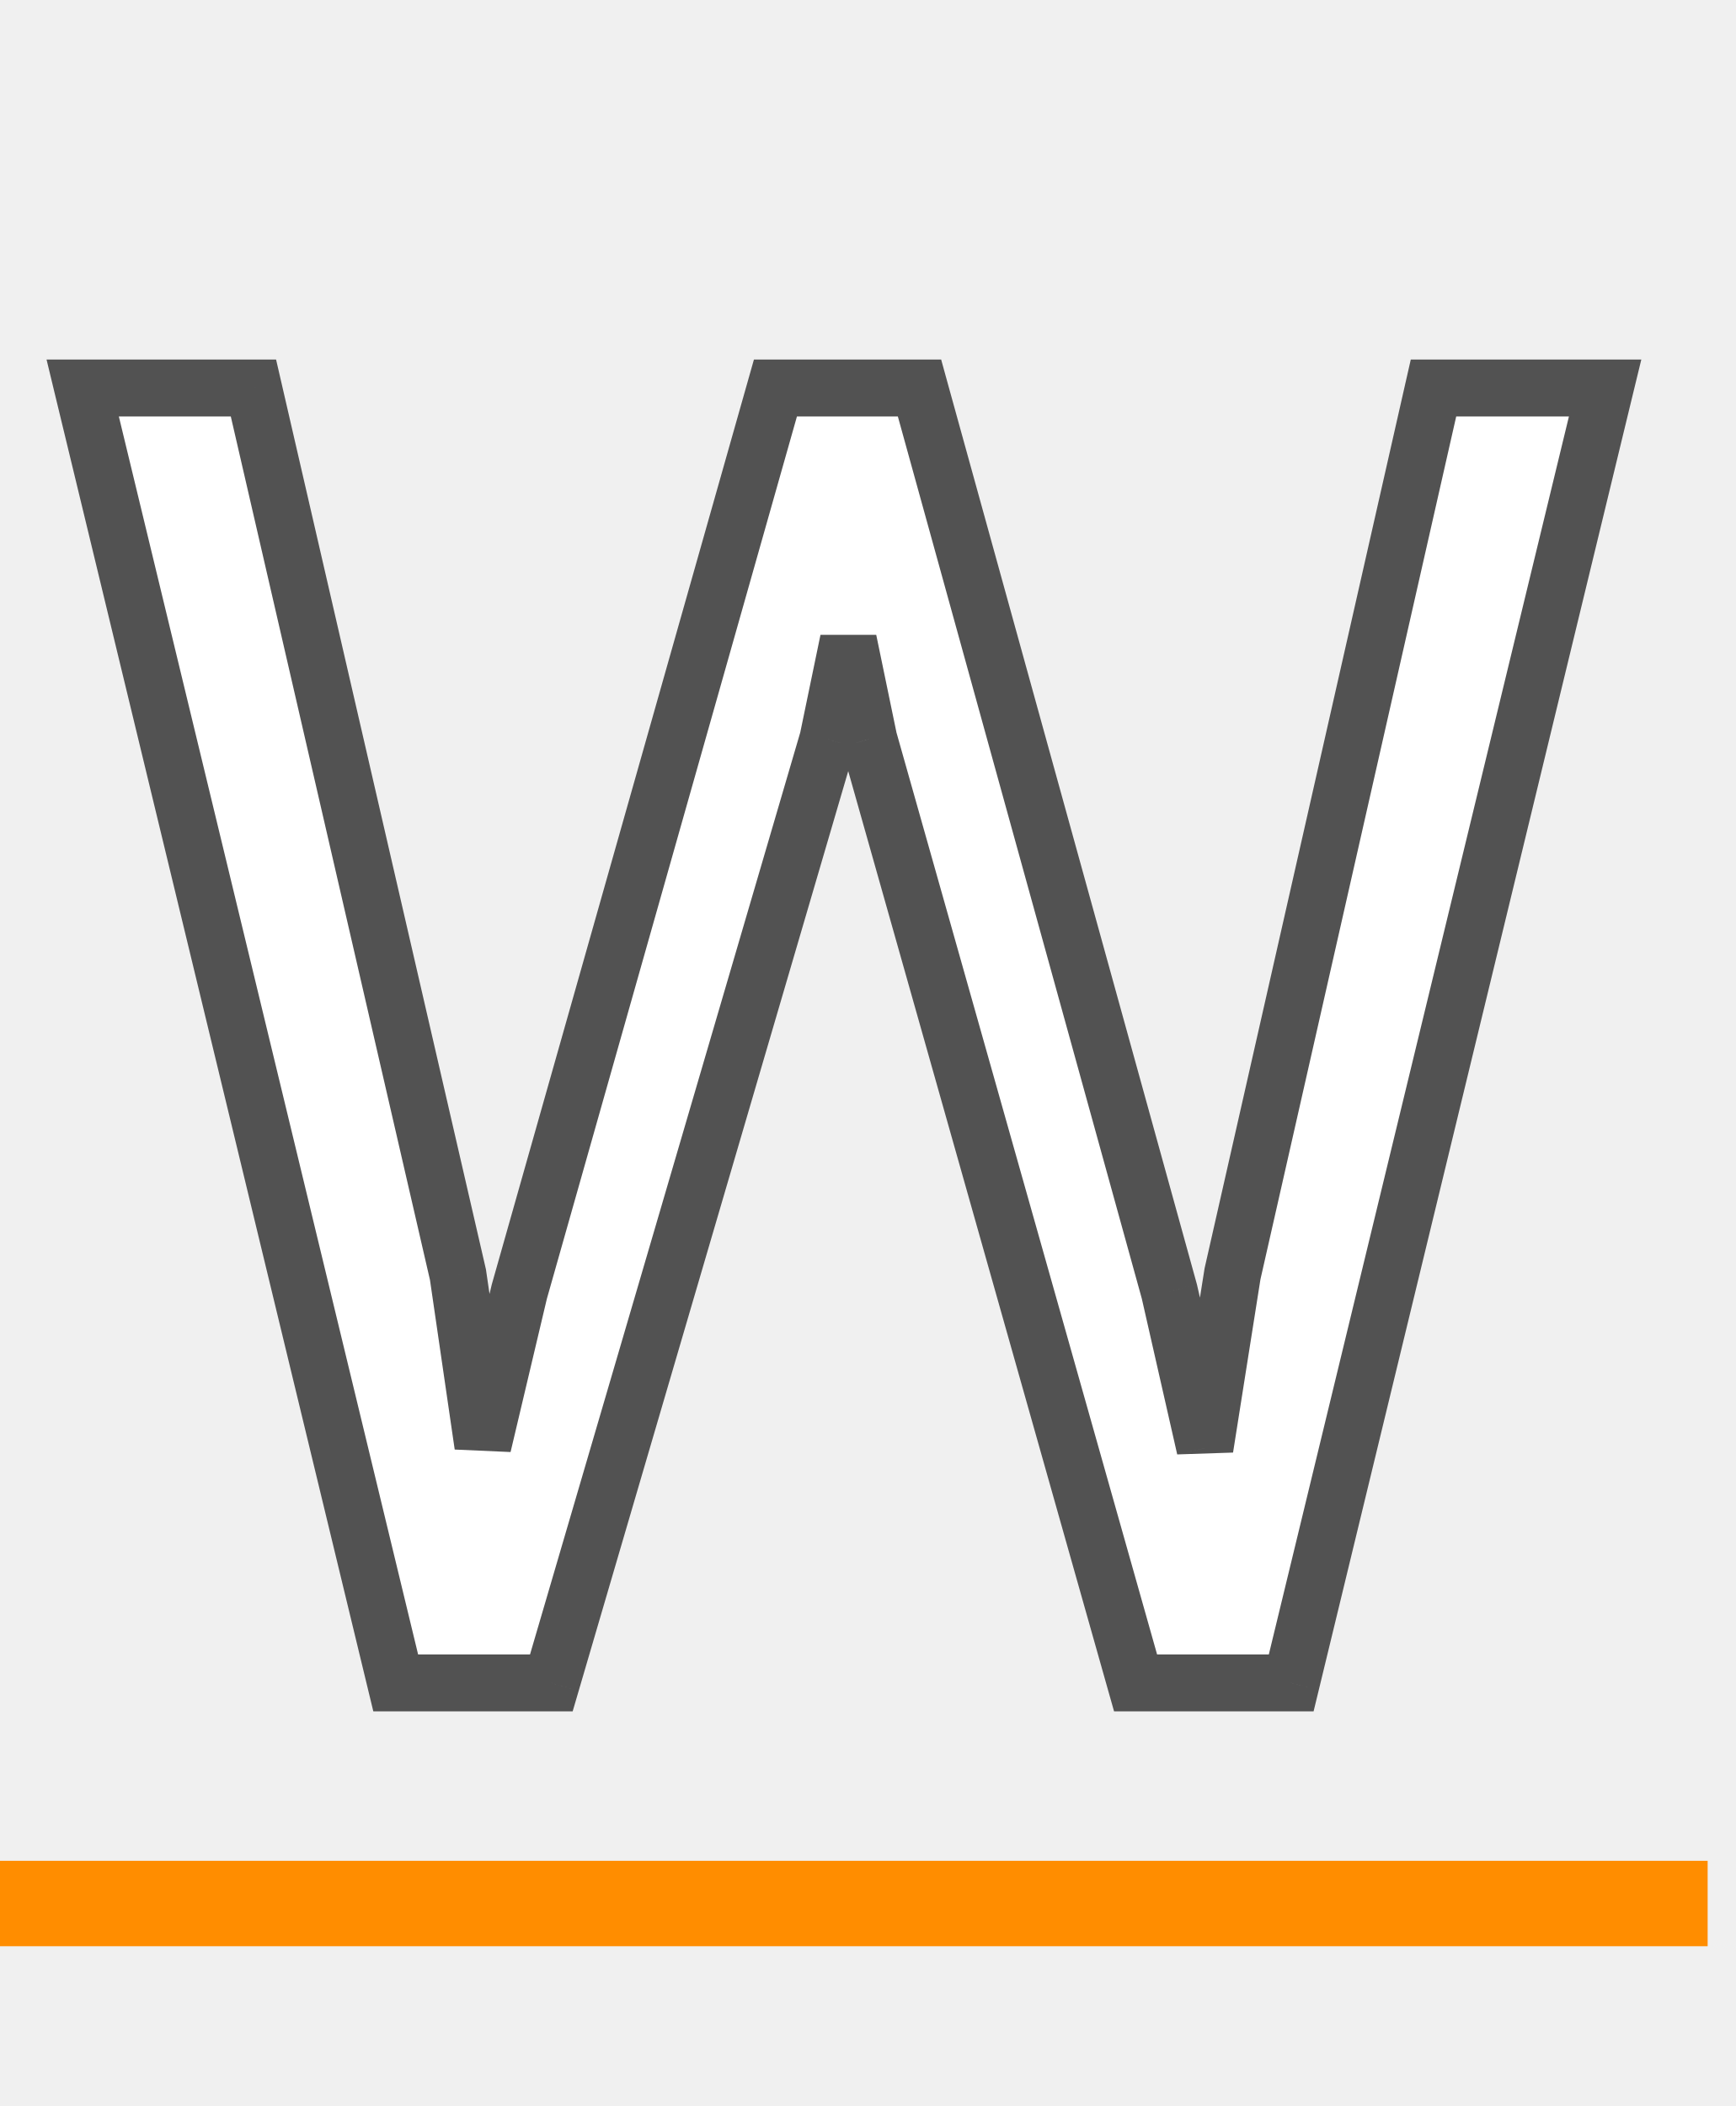
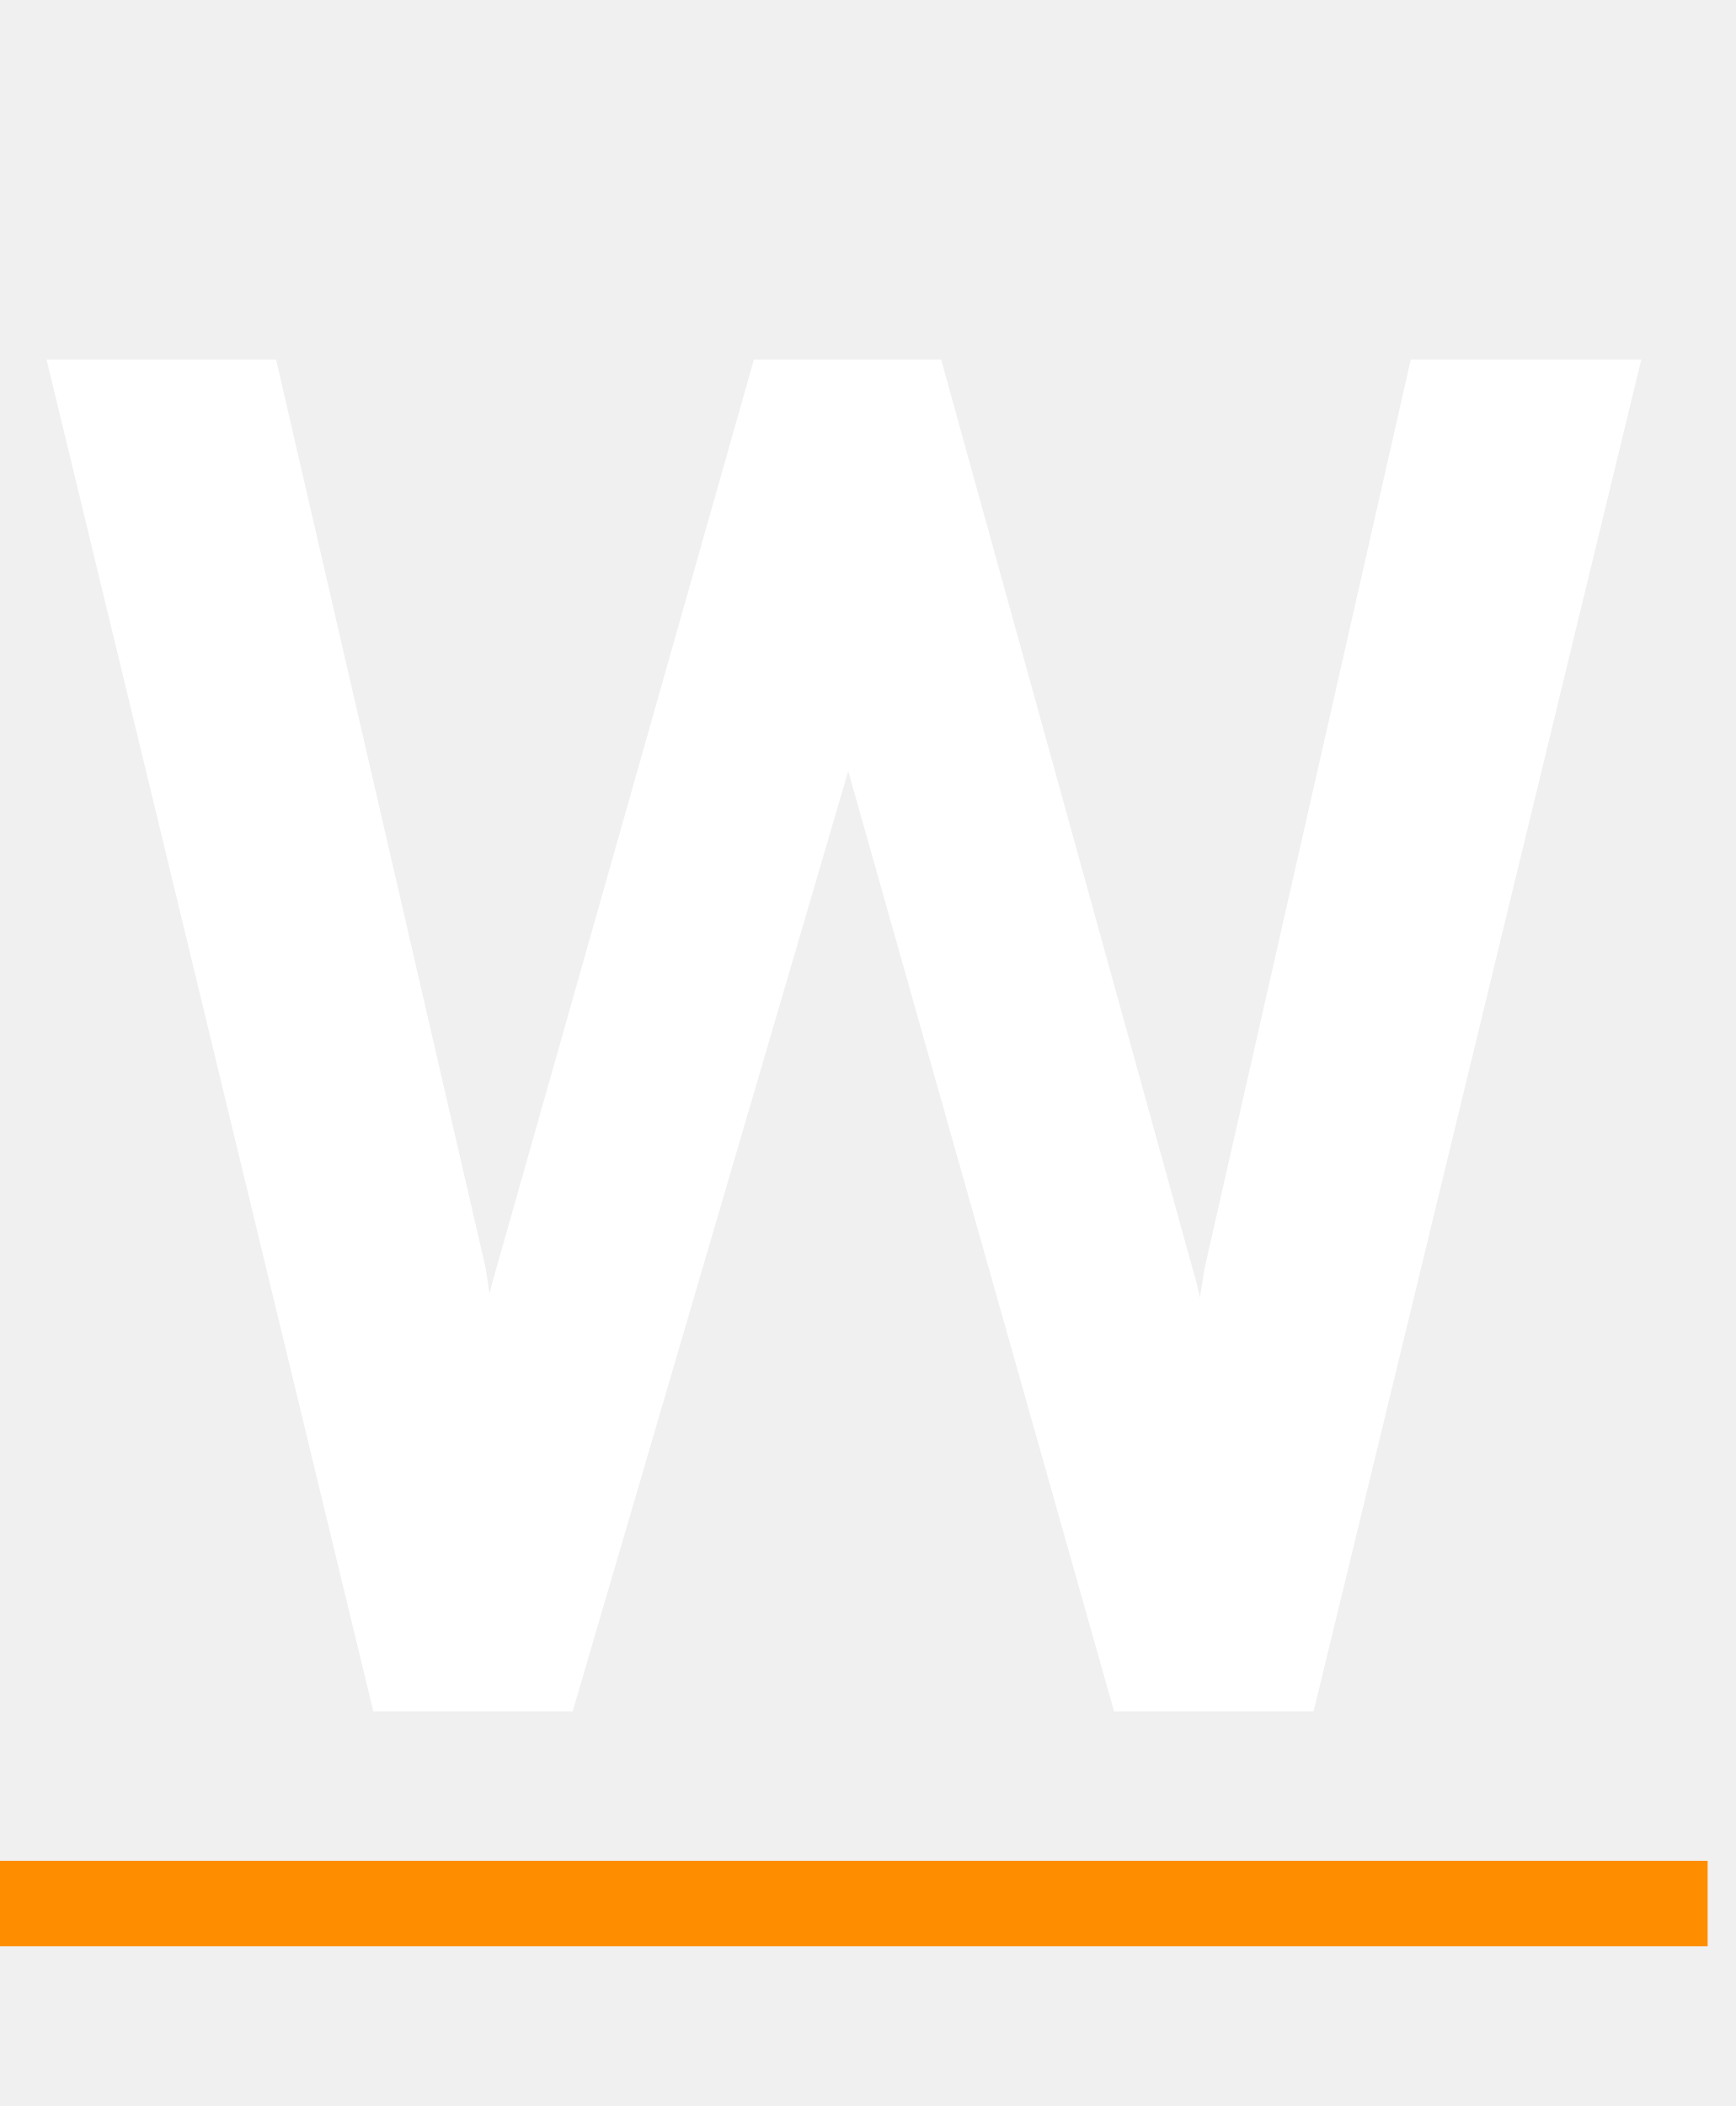
<svg xmlns="http://www.w3.org/2000/svg" width="61" height="74" viewBox="0 0 61 74" fill="none">
  <path d="M16.094 44.79L16.969 50.79L18.25 45.384L27.25 13.634H32.312L41.094 45.384L42.344 50.884L43.312 44.759L50.375 13.634H56.406L45.375 59.134H39.906L30.531 25.977L29.812 22.509L29.094 25.977L19.375 59.134H13.906L2.906 13.634H8.906L16.094 44.79Z" fill="white" />
-   <path d="M16.094 44.79L17.083 44.646L17.077 44.605L17.068 44.565L16.094 44.79ZM16.969 50.79L15.979 50.934L17.942 51.021L16.969 50.79ZM18.25 45.384L17.288 45.111L17.282 45.132L17.277 45.153L18.25 45.384ZM27.25 13.634V12.634H26.494L26.288 13.361L27.25 13.634ZM32.312 13.634L33.276 13.367L33.074 12.634H32.312V13.634ZM41.094 45.384L42.069 45.162L42.064 45.14L42.058 45.117L41.094 45.384ZM42.344 50.884L41.369 51.105L43.331 51.04L42.344 50.884ZM43.312 44.759L42.337 44.538L42.33 44.57L42.325 44.603L43.312 44.759ZM50.375 13.634V12.634H49.577L49.4 13.412L50.375 13.634ZM56.406 13.634L57.378 13.869L57.678 12.634H56.406V13.634ZM45.375 59.134V60.134H46.161L46.347 59.369L45.375 59.134ZM39.906 59.134L38.944 59.406L39.15 60.134H39.906V59.134ZM30.531 25.977L29.552 26.18L29.559 26.215L29.569 26.25L30.531 25.977ZM29.812 22.509L30.792 22.306H28.833L29.812 22.509ZM29.094 25.977L30.053 26.259L30.065 26.22L30.073 26.18L29.094 25.977ZM19.375 59.134V60.134H20.124L20.335 59.415L19.375 59.134ZM13.906 59.134L12.934 59.369L13.119 60.134H13.906V59.134ZM2.906 13.634V12.634H1.636L1.934 13.869L2.906 13.634ZM8.906 13.634L9.881 13.409L9.702 12.634H8.906V13.634ZM15.104 44.934L15.979 50.934L17.958 50.646L17.083 44.646L15.104 44.934ZM17.942 51.021L19.223 45.614L17.277 45.153L15.996 50.559L17.942 51.021ZM19.212 45.657L28.212 13.906L26.288 13.361L17.288 45.111L19.212 45.657ZM27.25 14.634H32.312V12.634H27.25V14.634ZM31.349 13.9L40.13 45.65L42.058 45.117L33.276 13.367L31.349 13.9ZM40.119 45.605L41.369 51.105L43.319 50.662L42.069 45.162L40.119 45.605ZM43.331 51.04L44.3 44.915L42.325 44.603L41.356 50.728L43.331 51.04ZM44.288 44.98L51.35 13.855L49.4 13.412L42.337 44.538L44.288 44.98ZM50.375 14.634H56.406V12.634H50.375V14.634ZM55.434 13.398L44.403 58.898L46.347 59.369L57.378 13.869L55.434 13.398ZM45.375 58.134H39.906V60.134H45.375V58.134ZM40.868 58.862L31.494 25.706L29.569 26.25L38.944 59.406L40.868 58.862ZM31.511 25.775L30.792 22.306L28.833 22.712L29.552 26.18L31.511 25.775ZM28.833 22.306L28.114 25.775L30.073 26.18L30.792 22.712L28.833 22.306ZM28.134 25.696L18.415 58.852L20.335 59.415L30.053 26.259L28.134 25.696ZM19.375 58.134H13.906V60.134H19.375V58.134ZM14.878 58.899L3.878 13.399L1.934 13.869L12.934 59.369L14.878 58.899ZM2.906 14.634H8.906V12.634H2.906V14.634ZM7.932 13.859L15.119 45.015L17.068 44.565L9.881 13.409L7.932 13.859Z" fill="#525252" />
+   <path d="M16.094 44.79L17.083 44.646L17.077 44.605L17.068 44.565L16.094 44.79ZM16.969 50.79L15.979 50.934L17.942 51.021L16.969 50.79ZM18.25 45.384L17.288 45.111L17.282 45.132L17.277 45.153L18.25 45.384ZM27.25 13.634V12.634H26.494L26.288 13.361L27.25 13.634ZM32.312 13.634L33.276 13.367L33.074 12.634H32.312V13.634ZM41.094 45.384L42.069 45.162L42.064 45.14L42.058 45.117L41.094 45.384ZM42.344 50.884L41.369 51.105L43.331 51.04L42.344 50.884ZM43.312 44.759L42.337 44.538L42.33 44.57L42.325 44.603L43.312 44.759ZM50.375 13.634V12.634H49.577L49.4 13.412L50.375 13.634ZM56.406 13.634L57.378 13.869L57.678 12.634H56.406V13.634ZM45.375 59.134V60.134H46.161L46.347 59.369L45.375 59.134ZM39.906 59.134L38.944 59.406L39.15 60.134H39.906V59.134ZM30.531 25.977L29.552 26.18L29.559 26.215L29.569 26.25L30.531 25.977ZM29.812 22.509L30.792 22.306H28.833L29.812 22.509ZM29.094 25.977L30.053 26.259L30.065 26.22L30.073 26.18L29.094 25.977ZM19.375 59.134V60.134H20.124L20.335 59.415L19.375 59.134ZM13.906 59.134L12.934 59.369L13.119 60.134H13.906V59.134ZM2.906 13.634V12.634H1.636L1.934 13.869L2.906 13.634ZM8.906 13.634L9.881 13.409L9.702 12.634H8.906V13.634ZM15.104 44.934L15.979 50.934L17.958 50.646L17.083 44.646L15.104 44.934ZM17.942 51.021L19.223 45.614L17.277 45.153L15.996 50.559L17.942 51.021ZM19.212 45.657L28.212 13.906L26.288 13.361L17.288 45.111L19.212 45.657ZM27.25 14.634H32.312V12.634H27.25V14.634ZM31.349 13.9L40.13 45.65L42.058 45.117L33.276 13.367L31.349 13.9ZM40.119 45.605L41.369 51.105L43.319 50.662L42.069 45.162L40.119 45.605ZM43.331 51.04L44.3 44.915L42.325 44.603L41.356 50.728L43.331 51.04ZM44.288 44.98L51.35 13.855L49.4 13.412L42.337 44.538L44.288 44.98ZM50.375 14.634H56.406V12.634H50.375V14.634ZM55.434 13.398L44.403 58.898L46.347 59.369L57.378 13.869L55.434 13.398ZM45.375 58.134H39.906V60.134H45.375V58.134ZM40.868 58.862L31.494 25.706L29.569 26.25L38.944 59.406L40.868 58.862ZM31.511 25.775L30.792 22.306L28.833 22.712L29.552 26.18L31.511 25.775ZM28.833 22.306L28.114 25.775L30.073 26.18L30.792 22.712L28.833 22.306ZM28.134 25.696L18.415 58.852L20.335 59.415L30.053 26.259L28.134 25.696ZM19.375 58.134H13.906V60.134H19.375V58.134ZM14.878 58.899L3.878 13.399L1.934 13.869L12.934 59.369L14.878 58.899ZM2.906 14.634H8.906V12.634H2.906V14.634ZM7.932 13.859L15.119 45.015L17.068 44.565L9.881 13.409L7.932 13.859Z" fill="white" />
  <line x1="1.5" y1="66.885" x2="58.509" y2="66.885" stroke="#FF8D00" stroke-width="3" stroke-linecap="square" stroke-linejoin="bevel" />
</svg>
